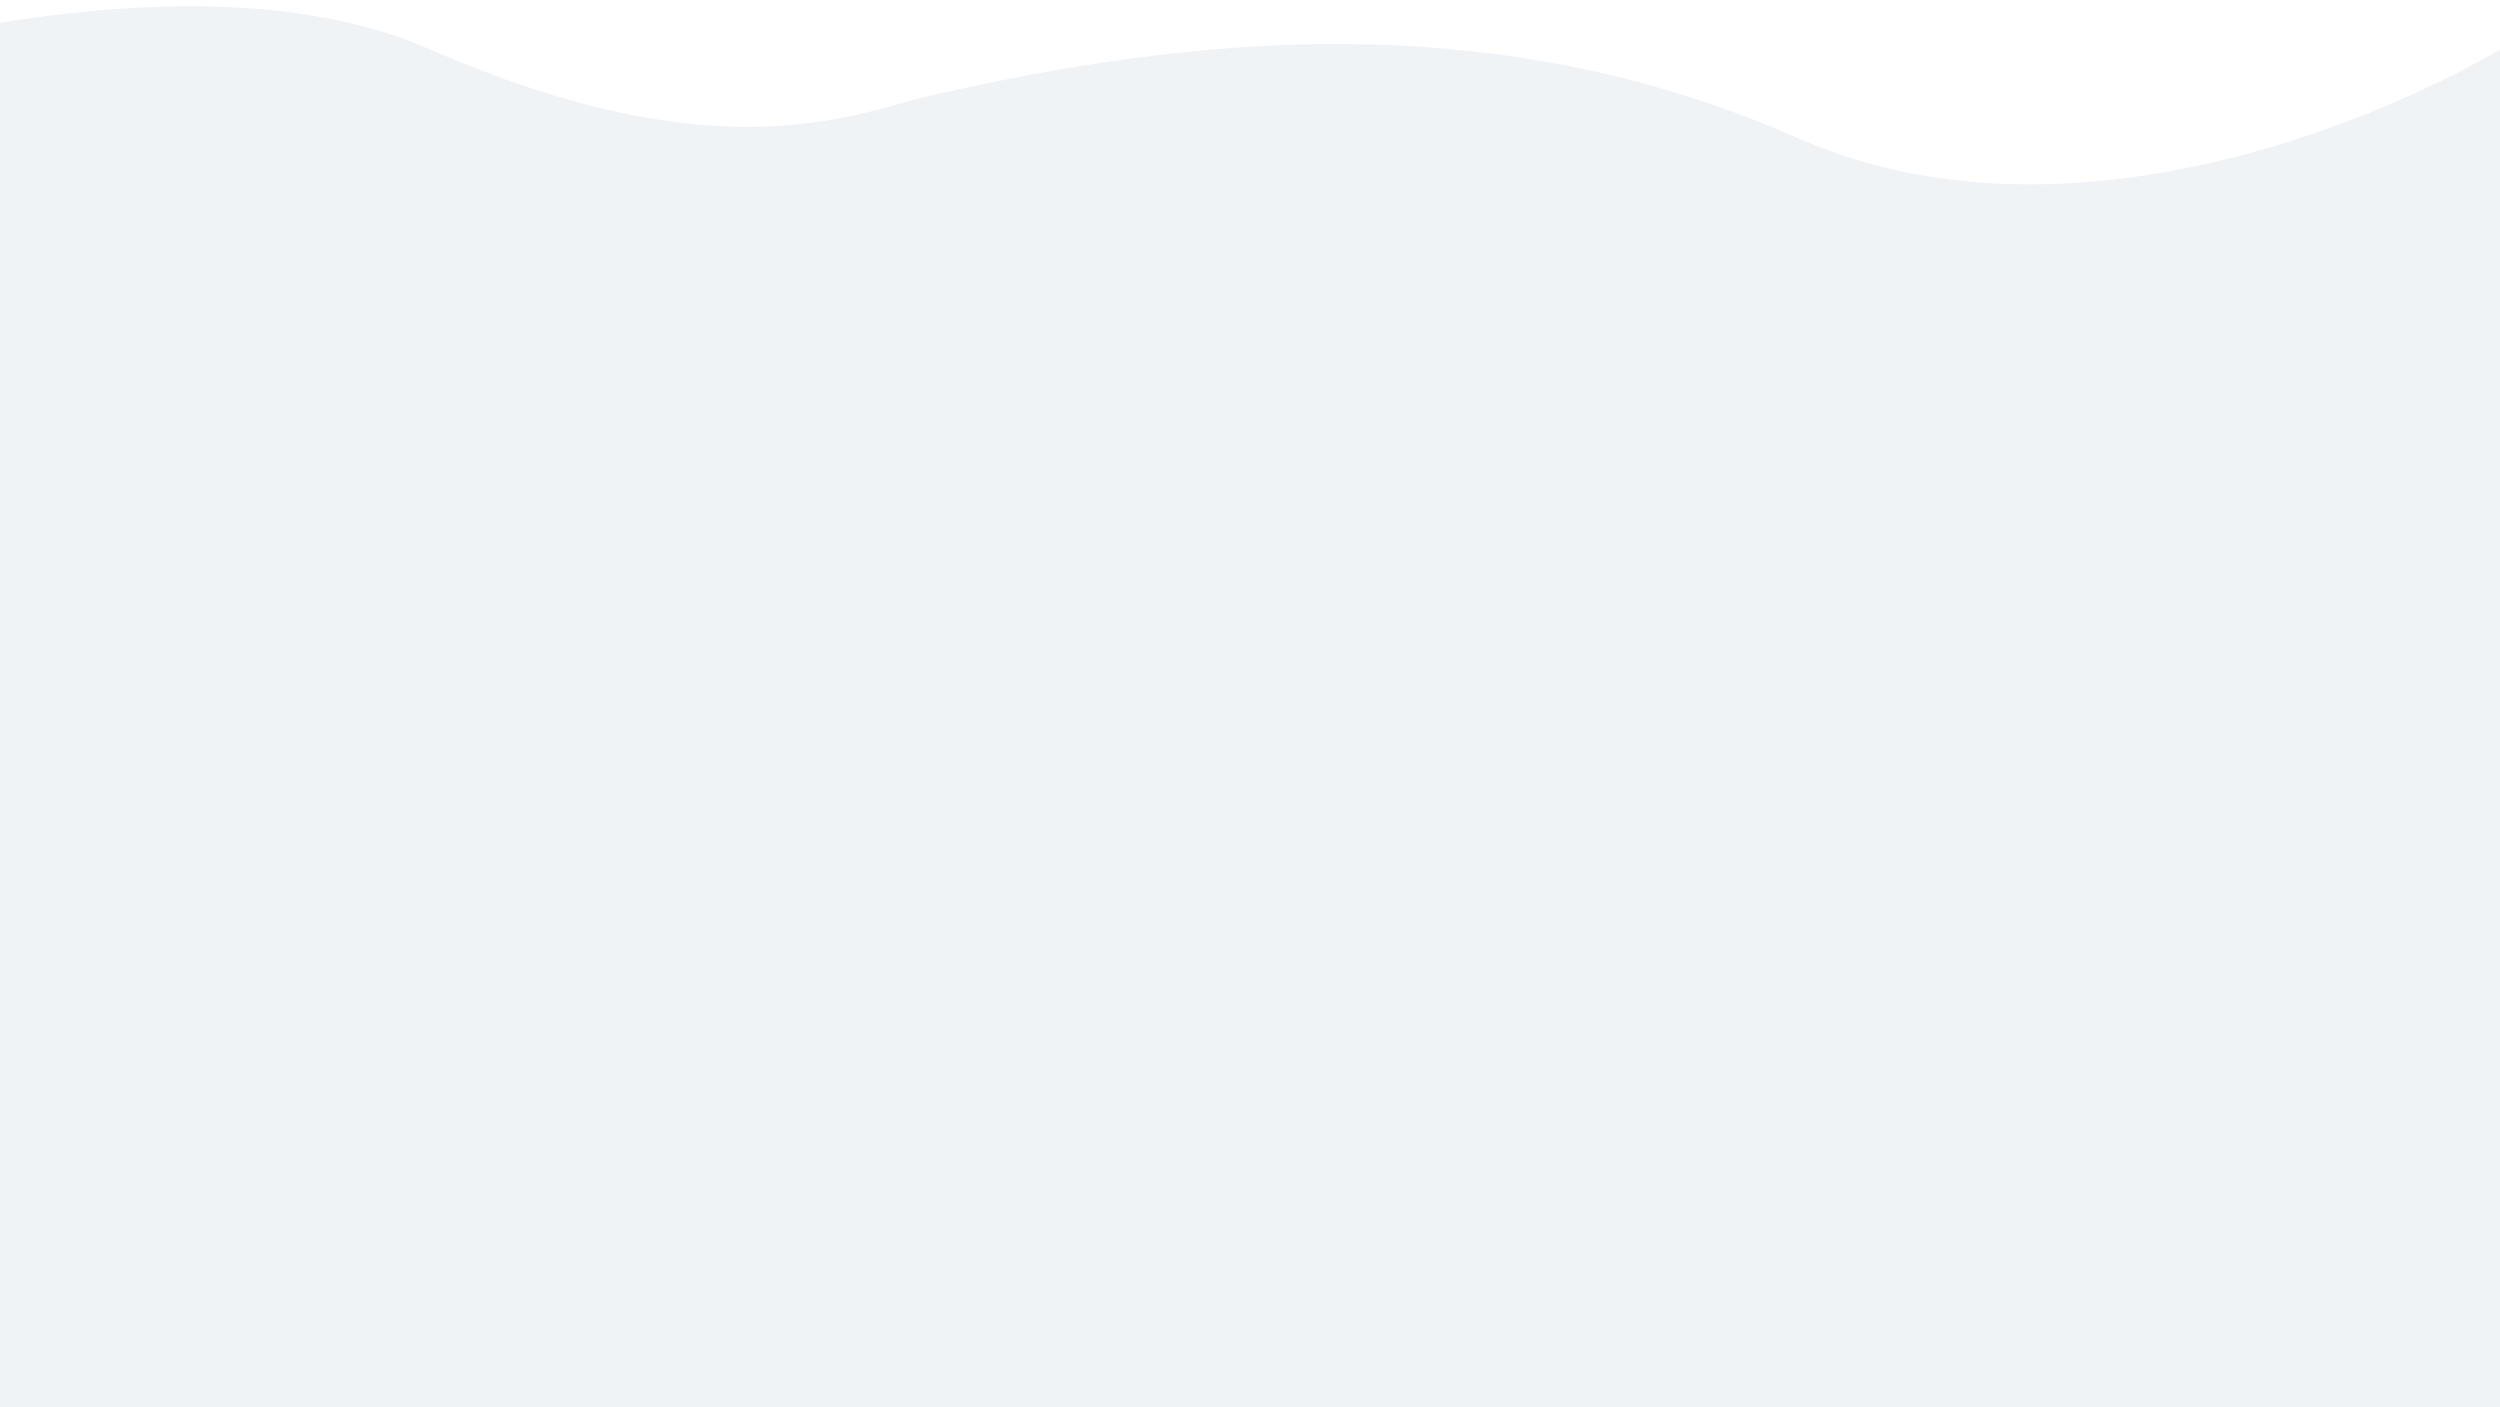
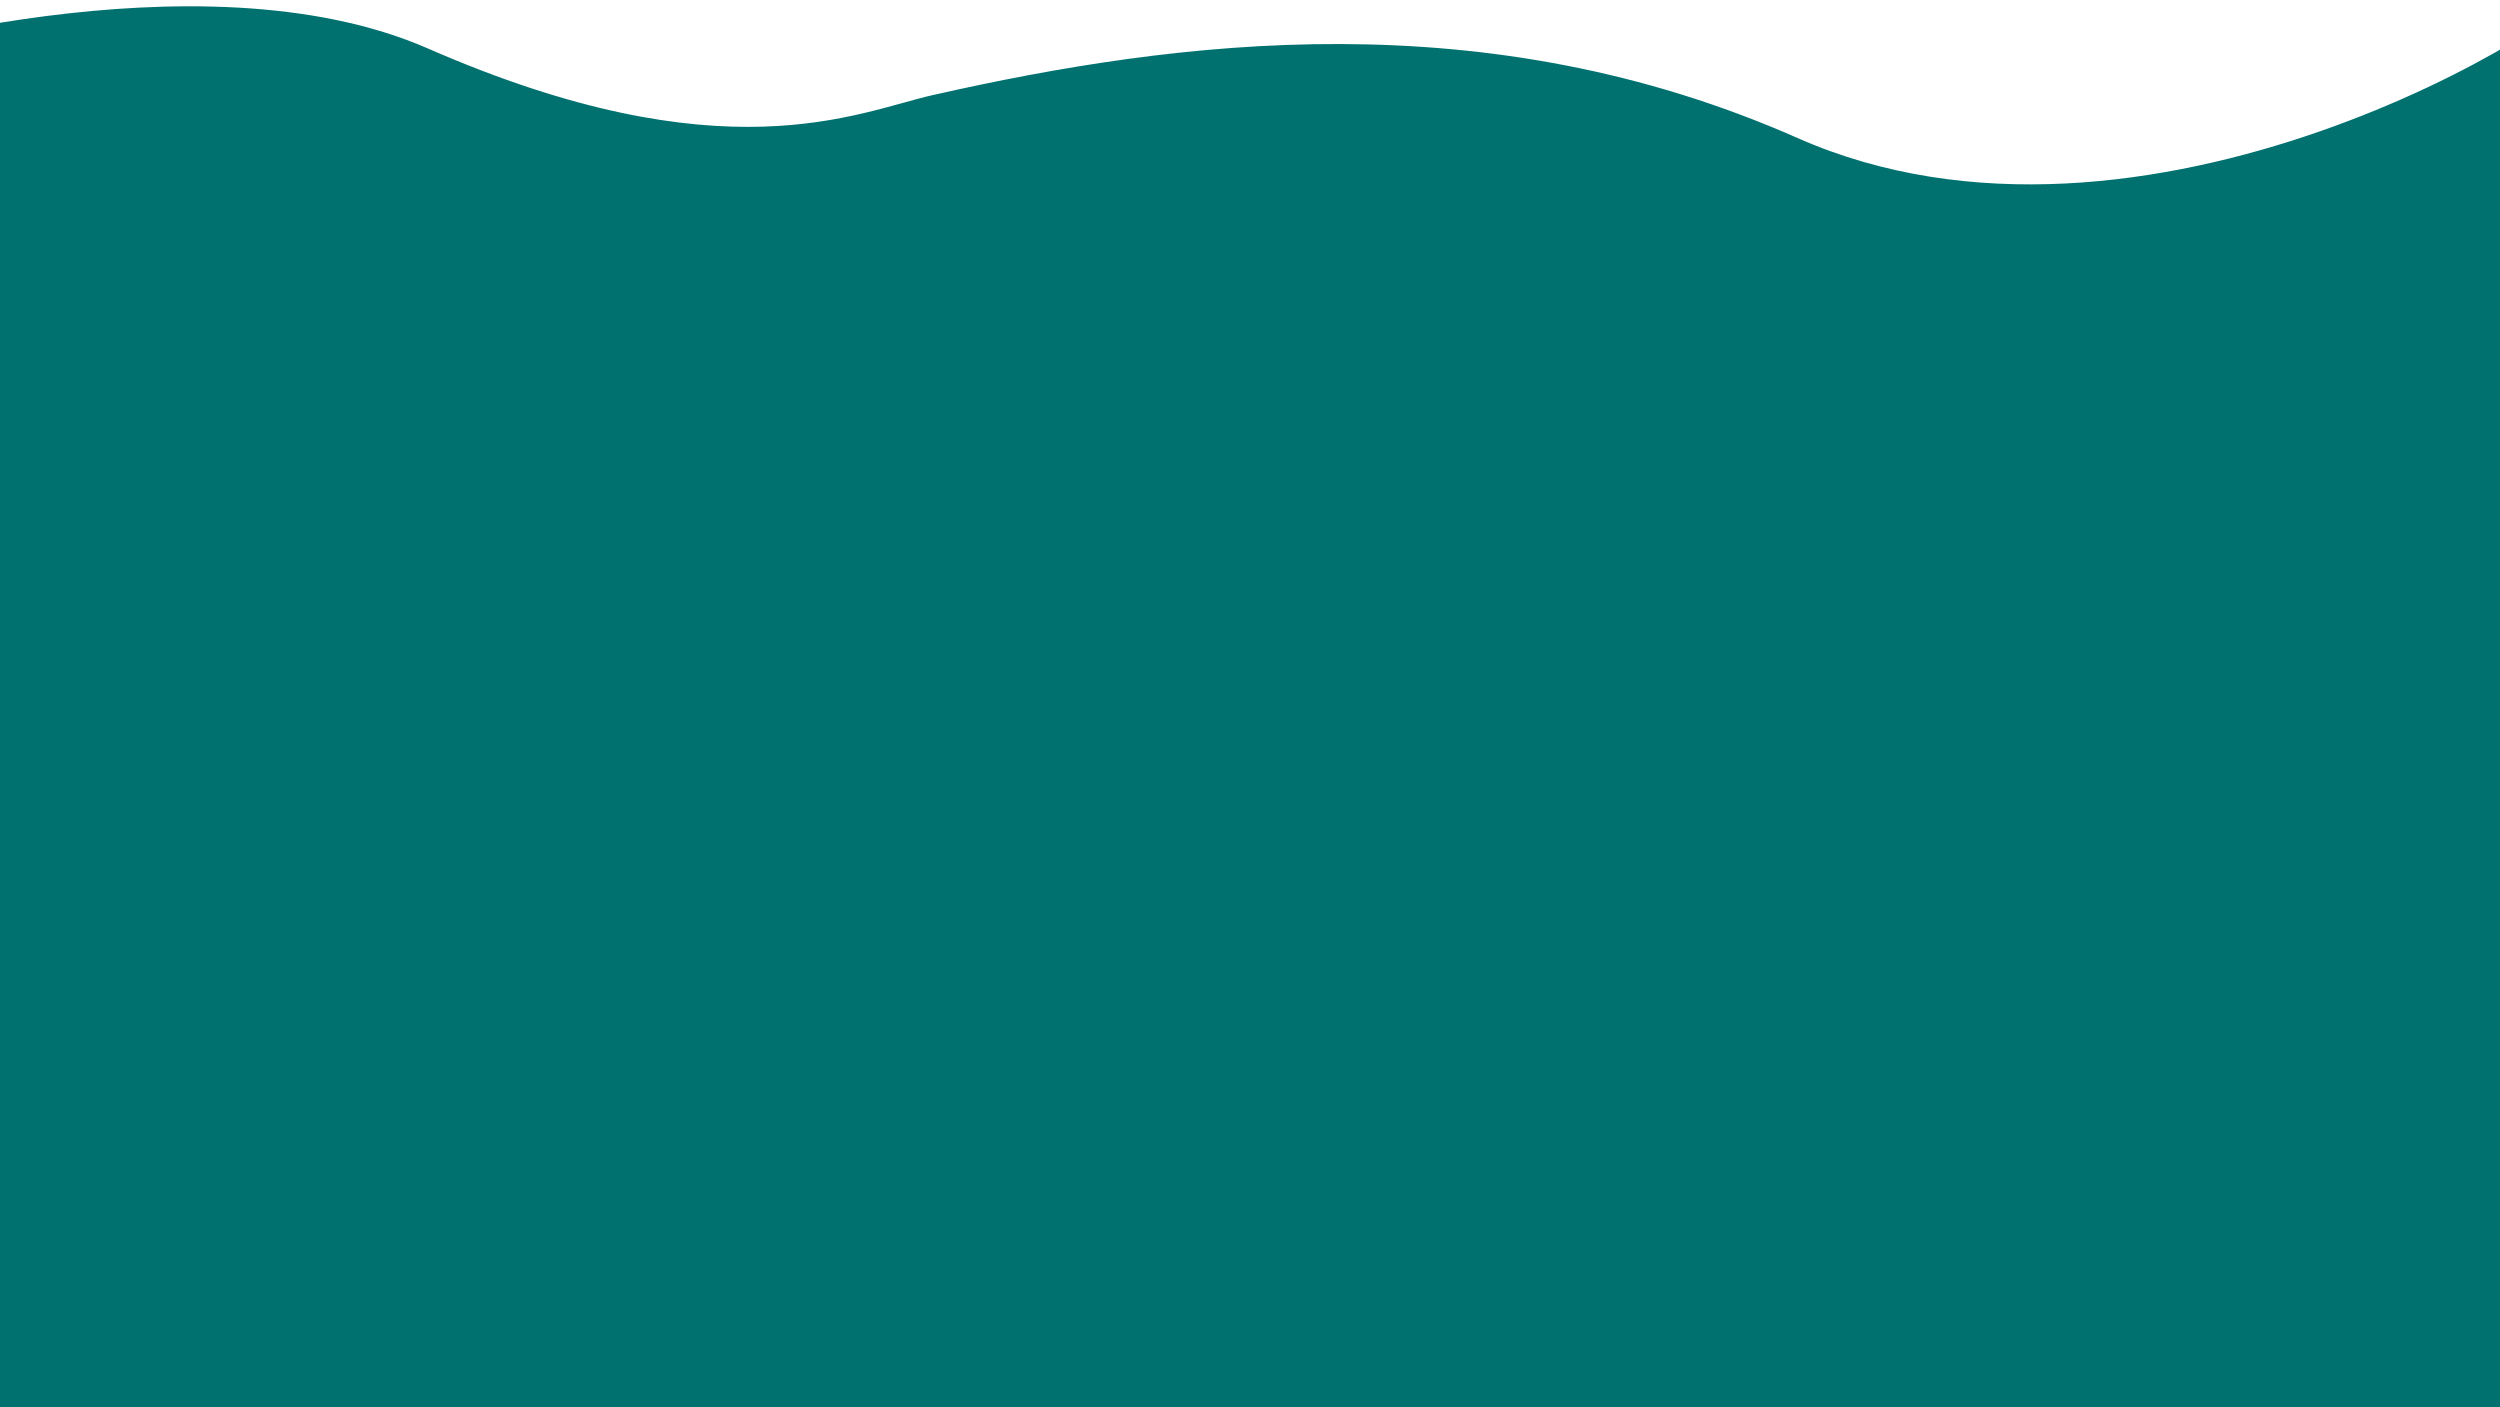
<svg xmlns="http://www.w3.org/2000/svg" width="3840" height="2160" viewBox="0 0 3840 2160">
  <defs>
    <style>
      .cls-1 {
-         fill: #eff3f5;
+         fill: #00716F;
        fill-rule: evenodd;
      }
    </style>
  </defs>
  <path id="Forma_1" data-name="Forma 1" class="cls-1" d="M-250.006,91.048S302.986-80.442,657.372,74.516C1111.05,272.889,1316.36,172.363,1433,146,1809.87,60.82,2281.93.264,2761,212,3290.68,446.107,3960.39,34.394,3994-40l12,2248-4254,33Z" />
</svg>
